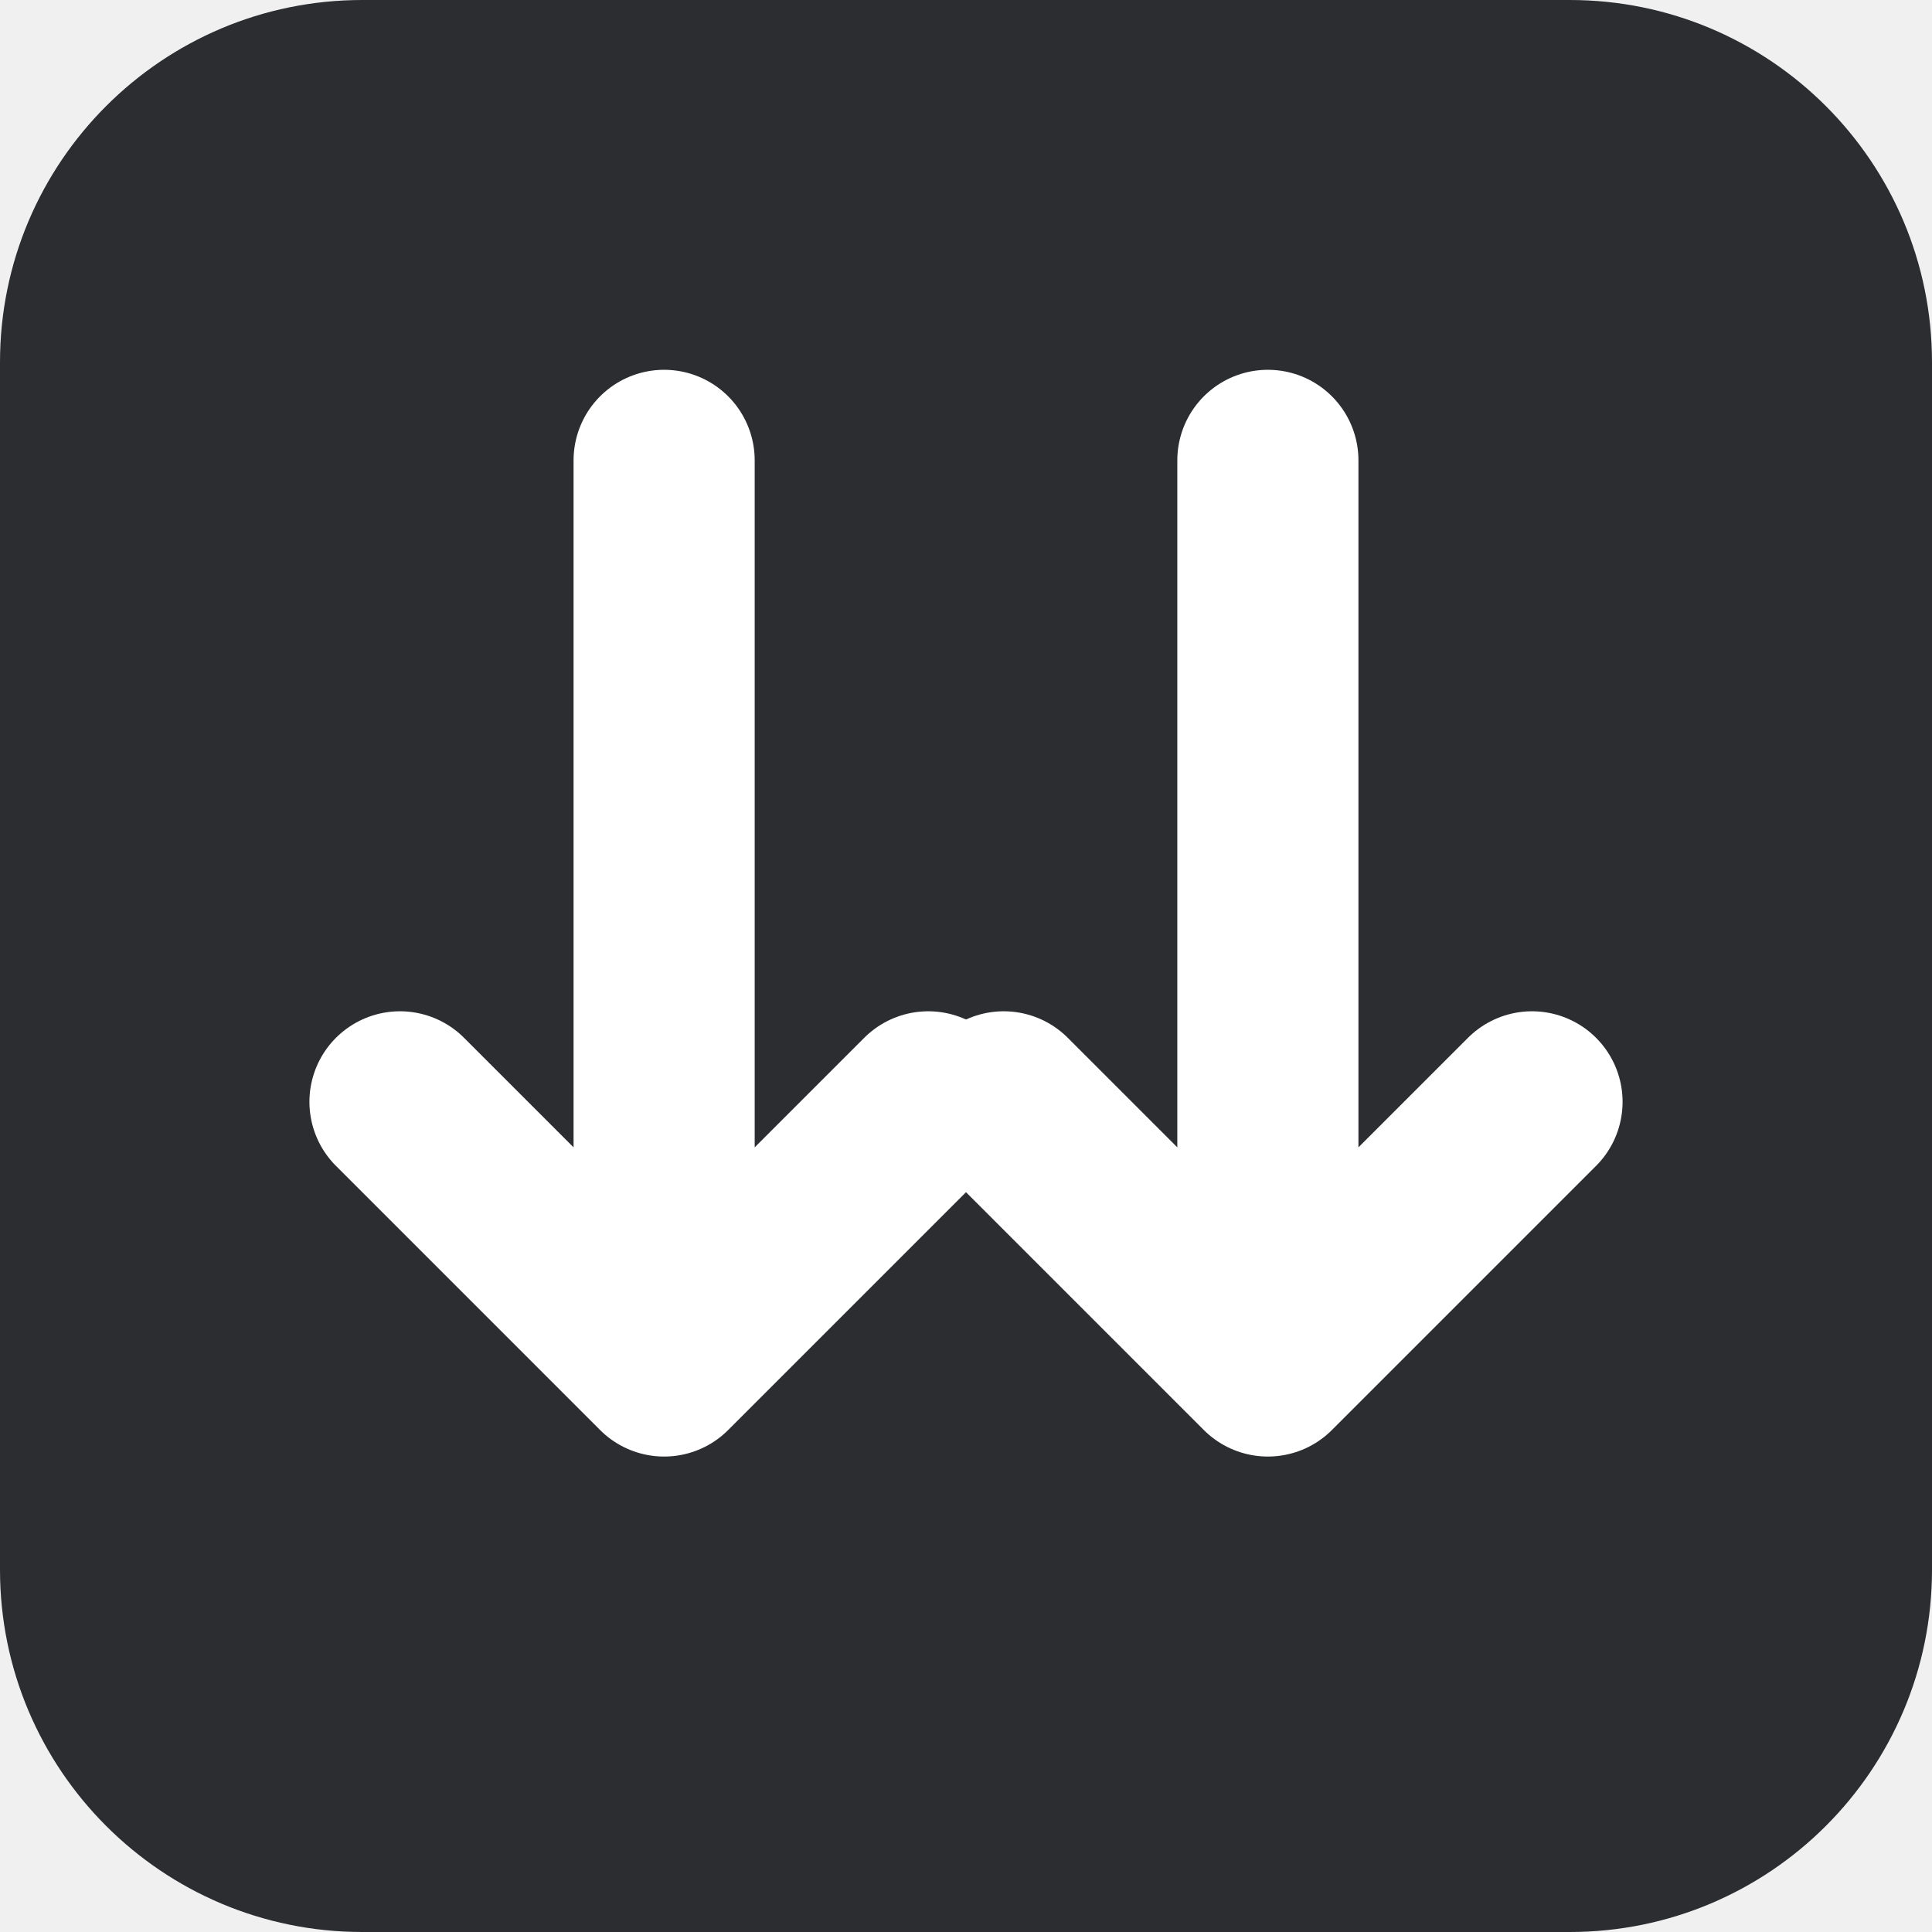
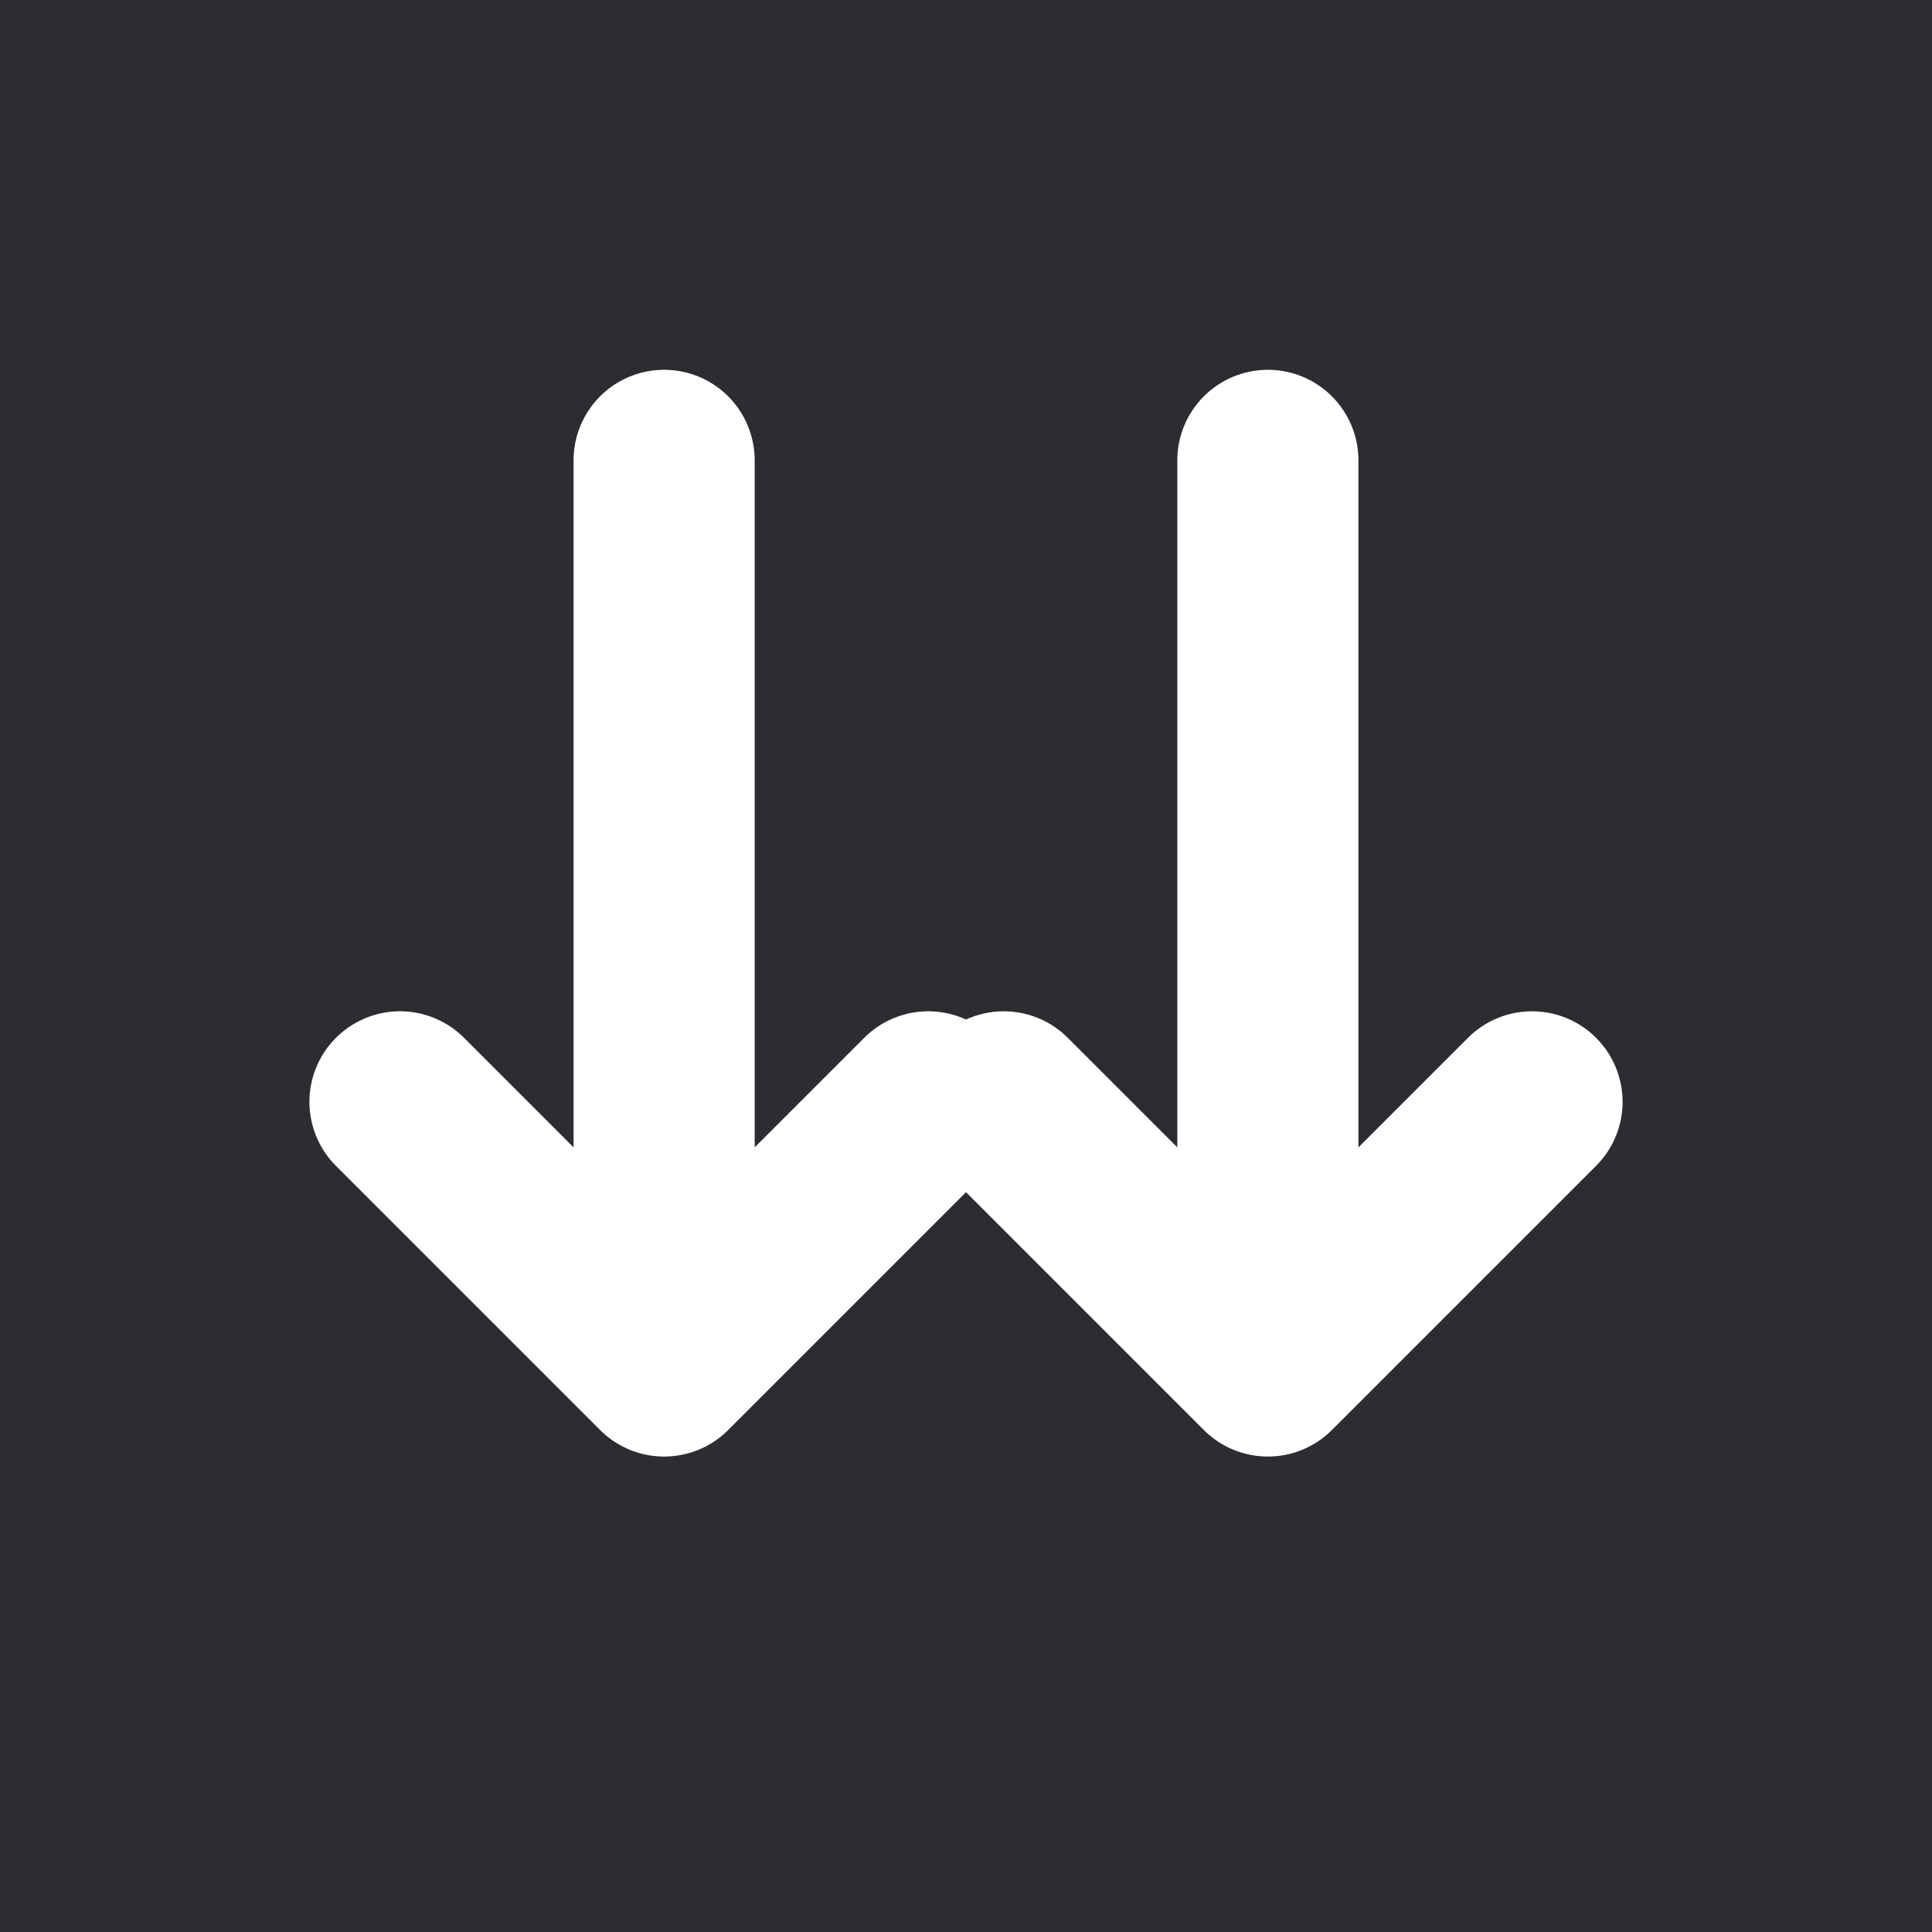
<svg xmlns="http://www.w3.org/2000/svg" width="512" height="512" viewBox="0 0 512 512">
-   <rect width="512" height="512" rx="96" fill="#2b2d31" />
+   <rect width="512" height="512" fill="#2b2d31" />
  <g fill="none" stroke="#ffffff" stroke-width="48" stroke-linecap="round" stroke-linejoin="round" transform="rotate(180 256 256)">
    <path d="M176 390 V150 M106 220 L176 150 L246 220" />
    <path d="M336 390 V150 M266 220 L336 150 L406 220" />
  </g>
</svg>
